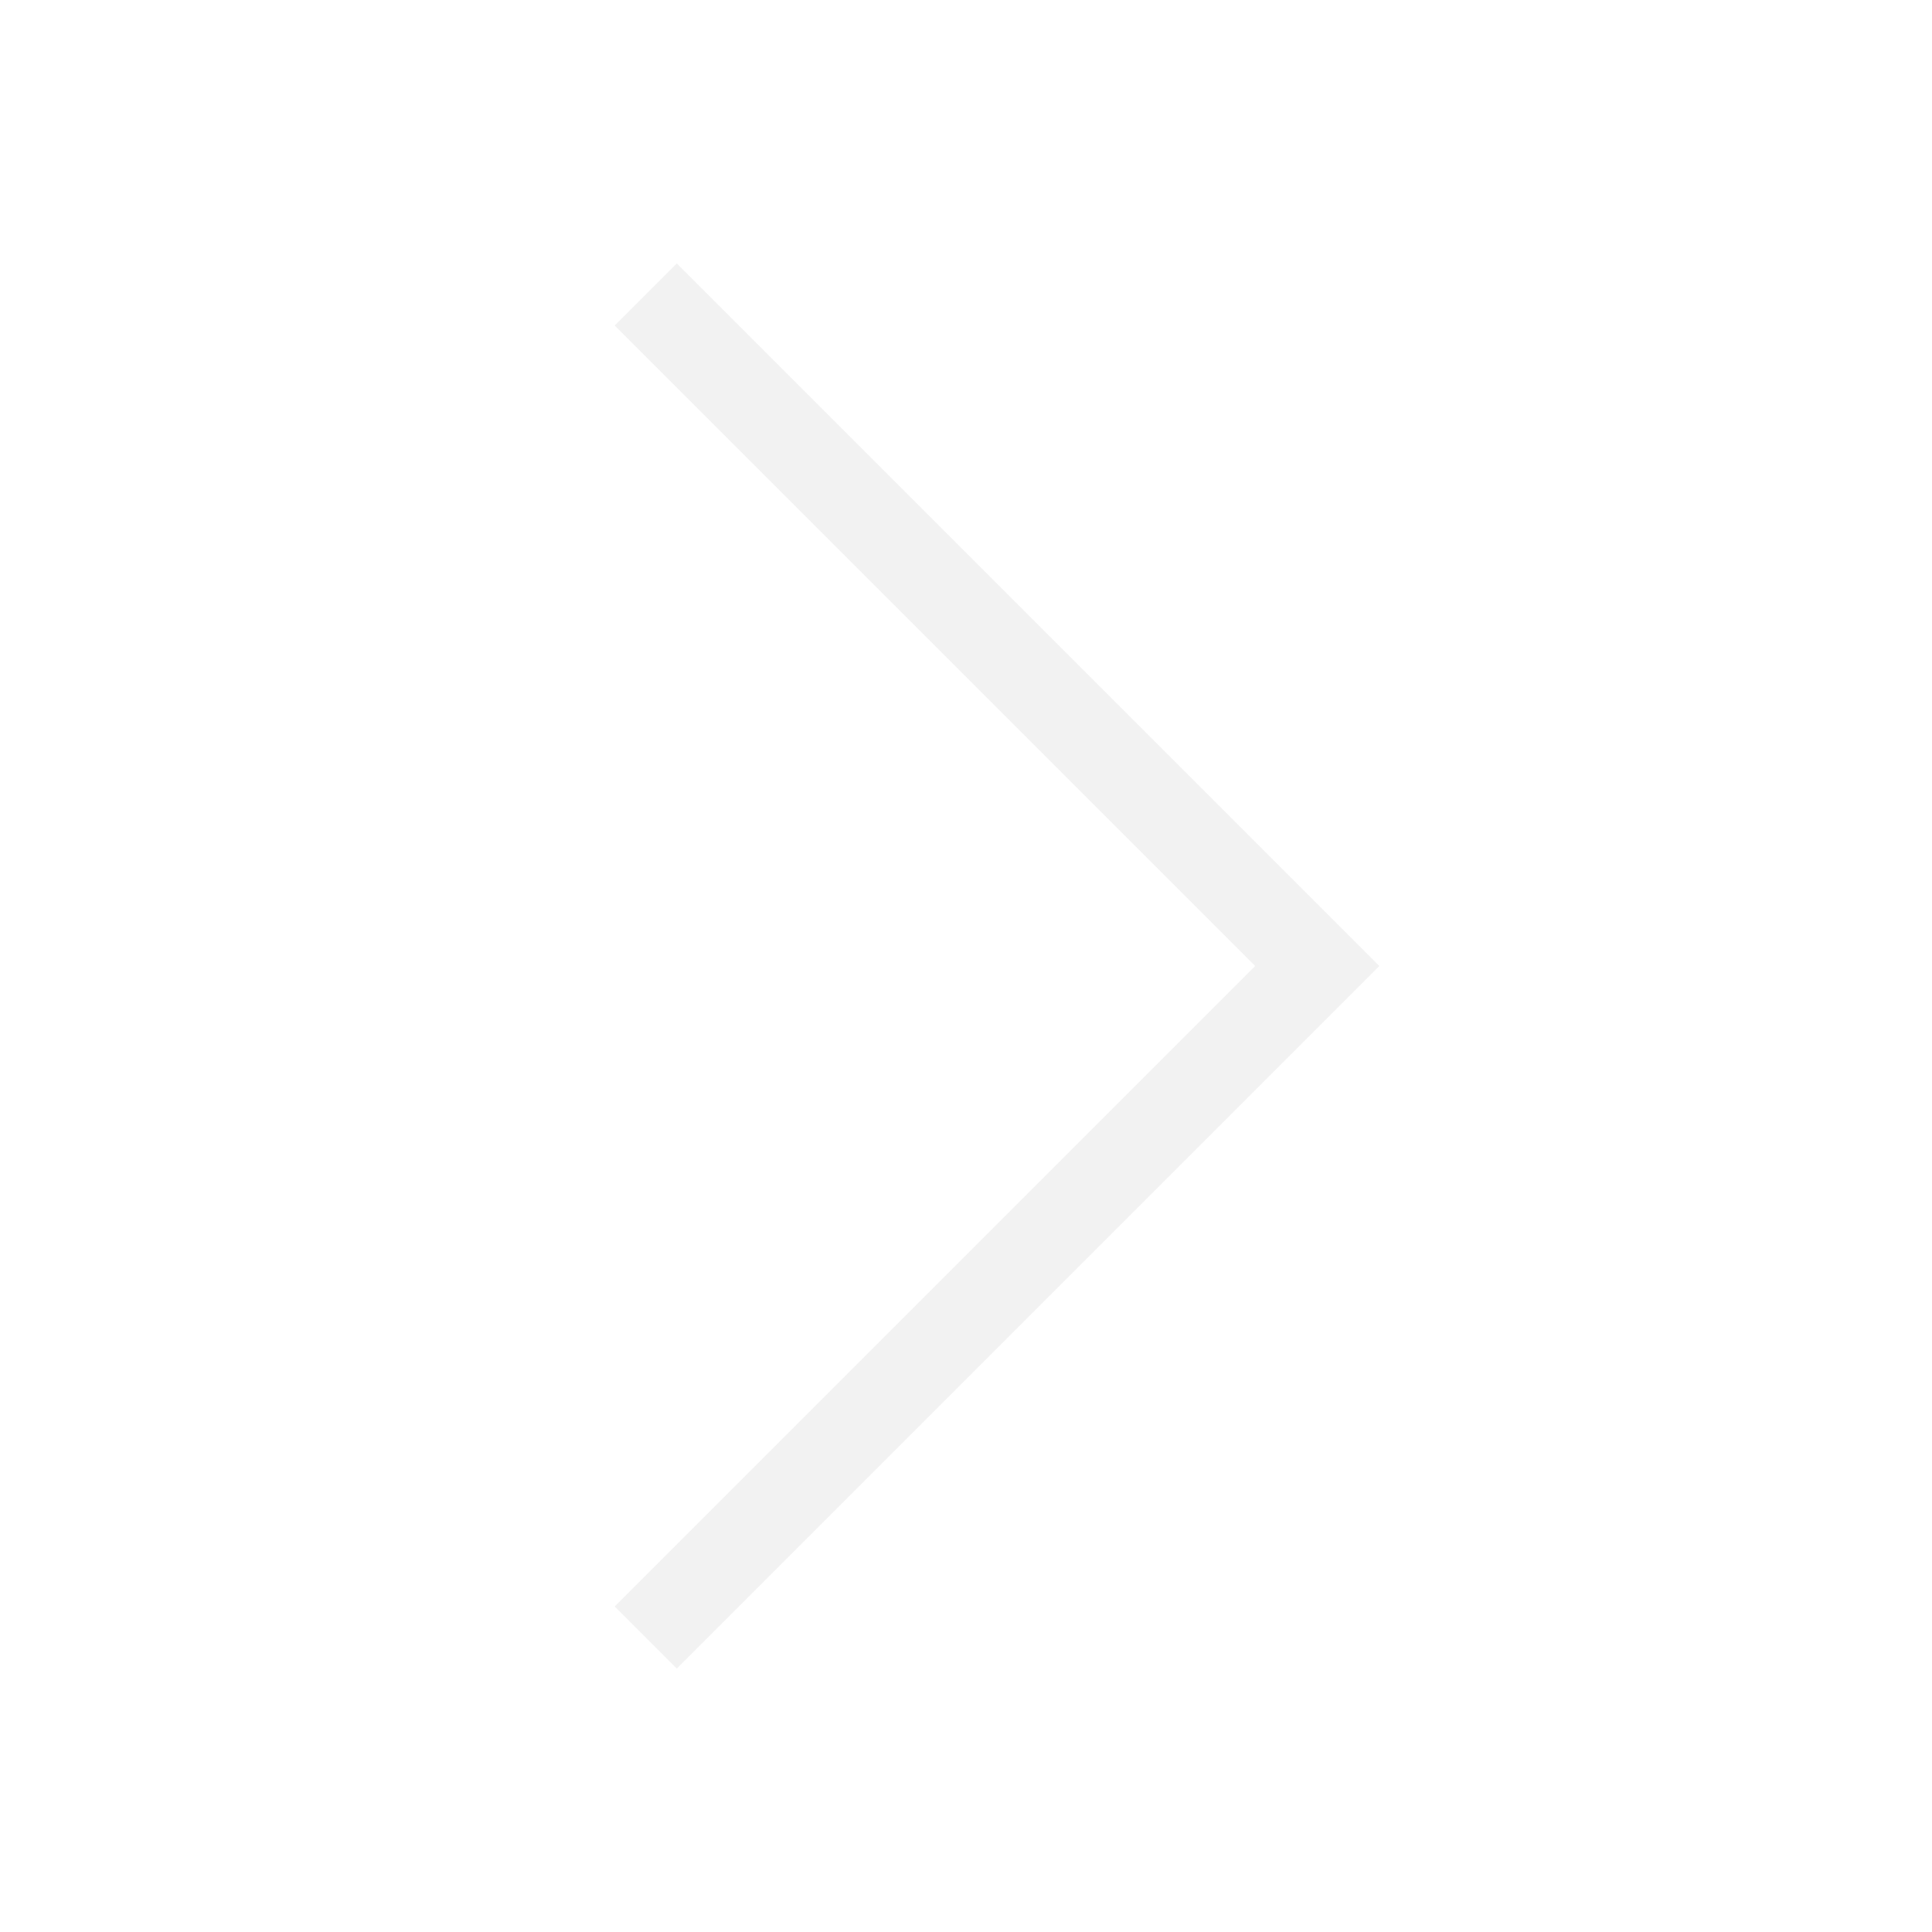
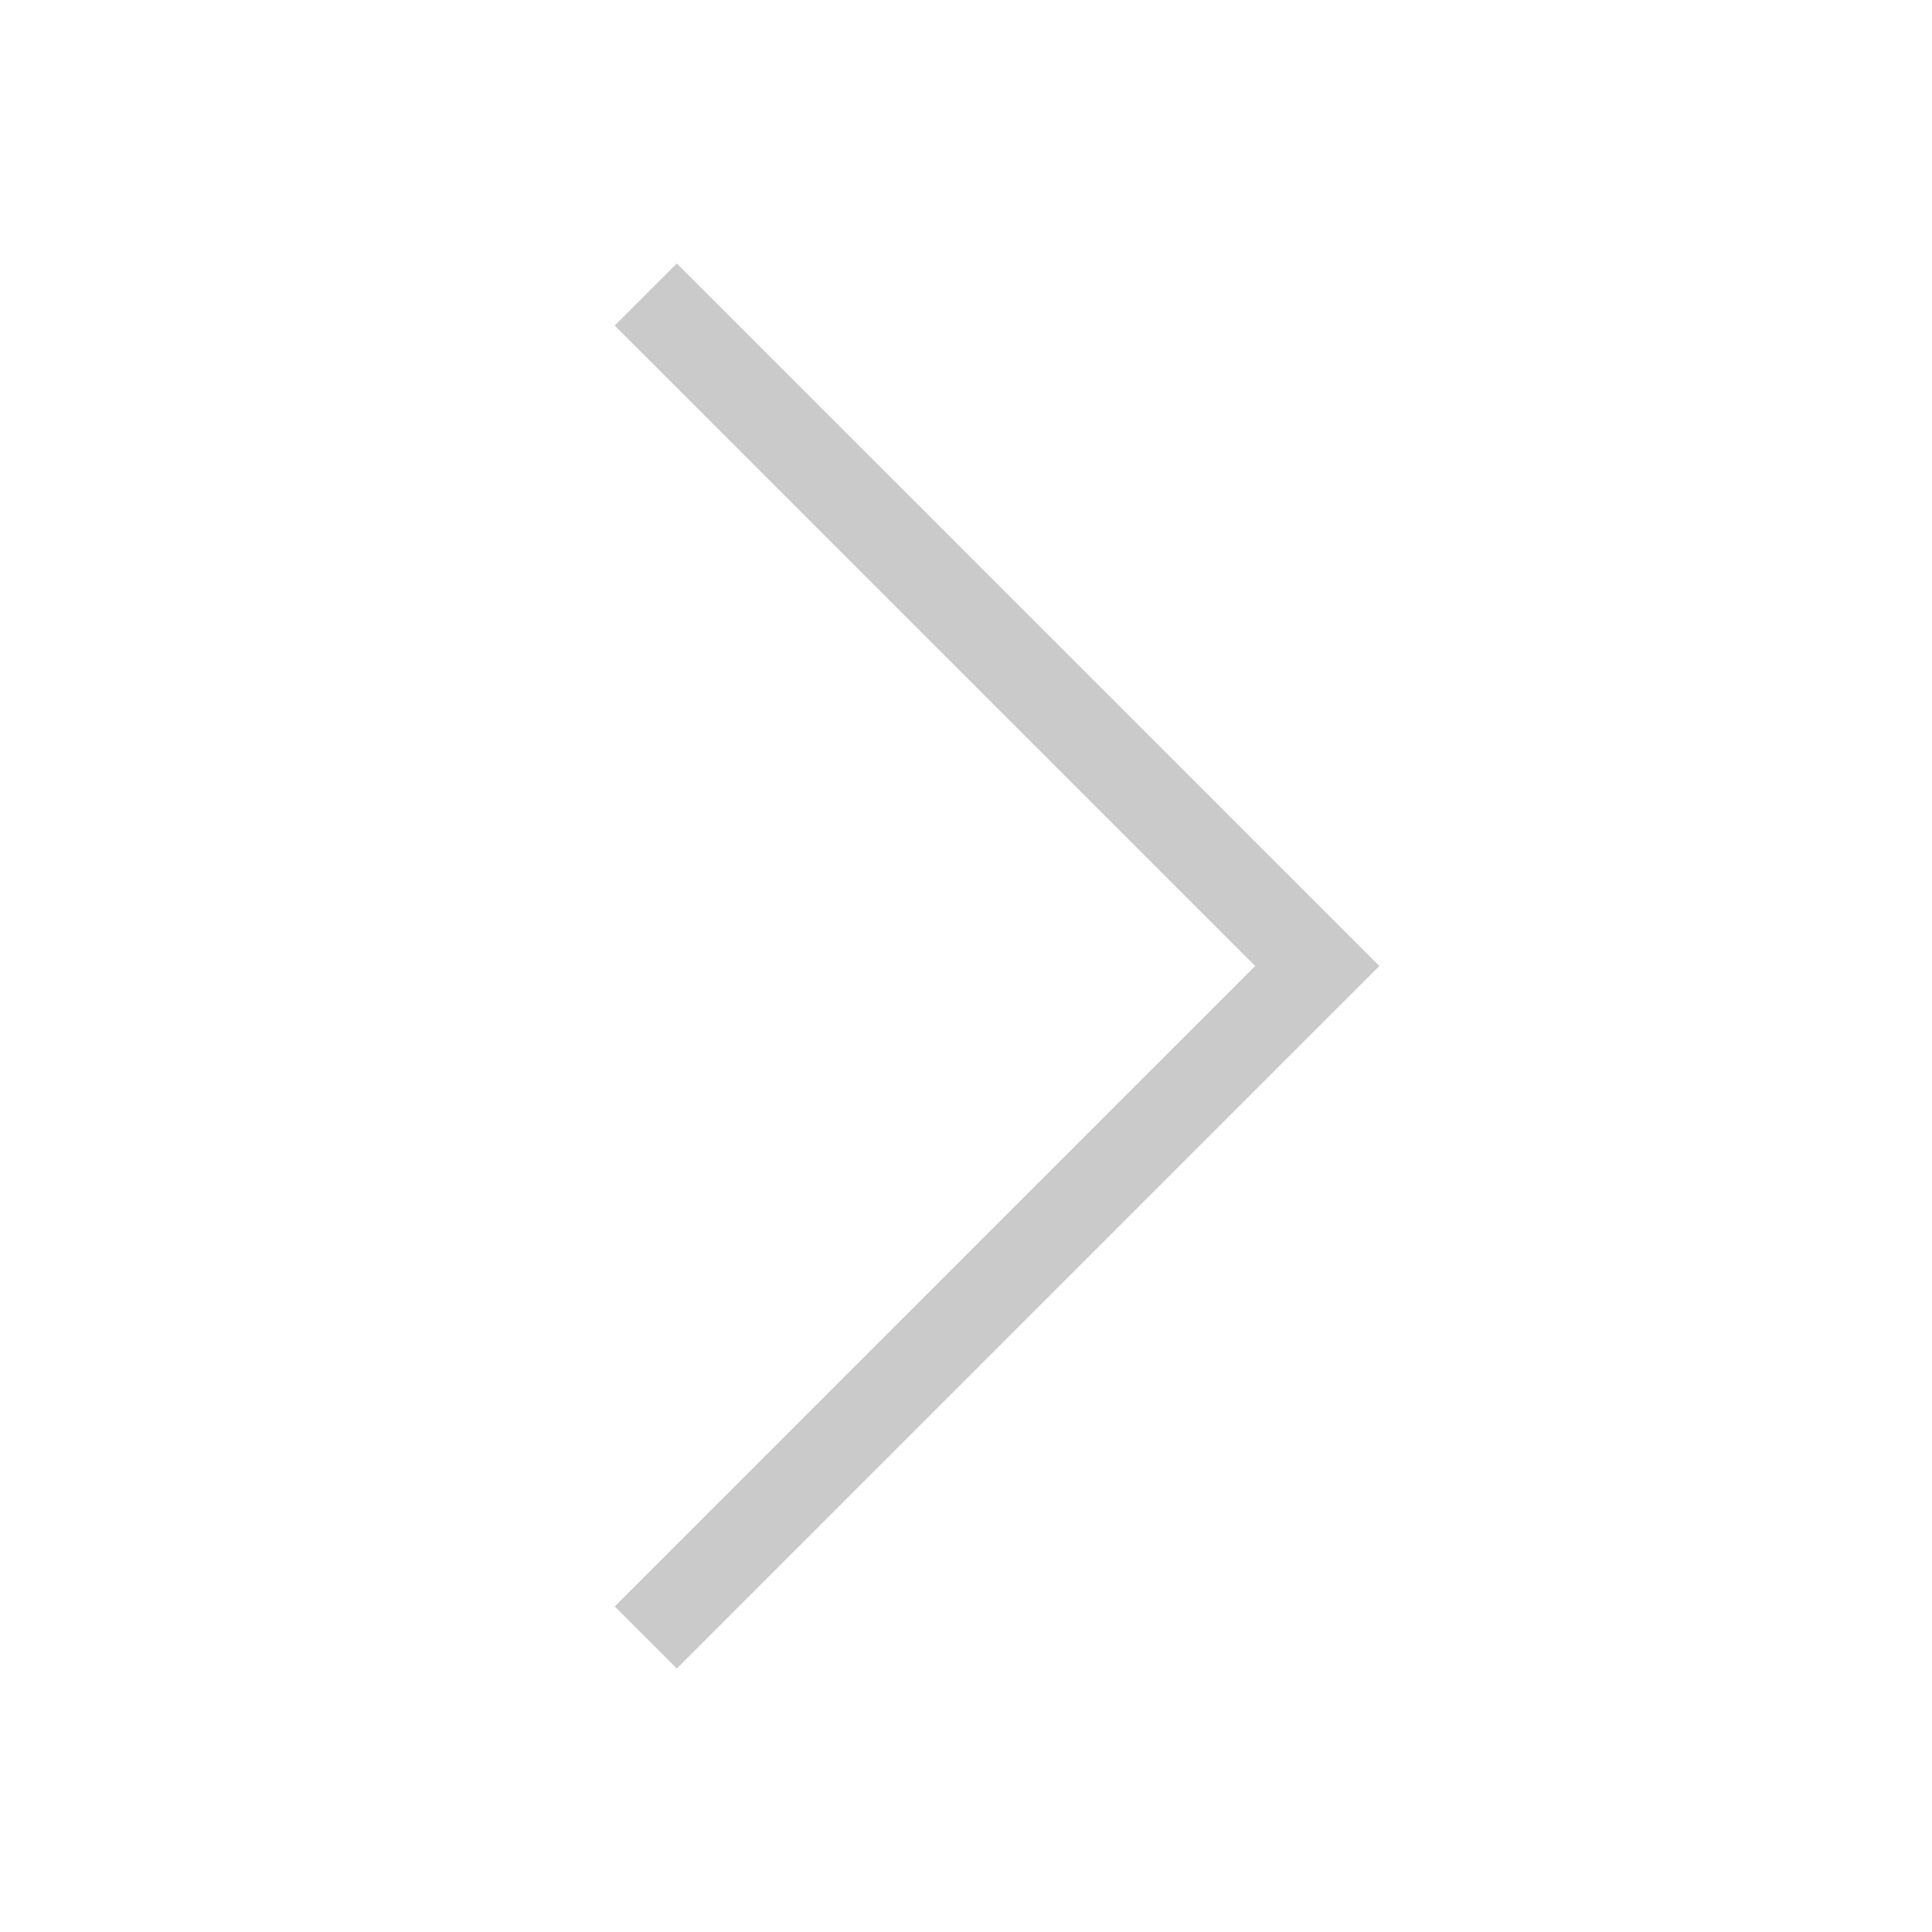
<svg xmlns="http://www.w3.org/2000/svg" width="22" height="22" id="svg2" version="1.1" viewBox="0 0 22 22">
  <defs id="defs4" />
  <g id="layer1" transform="translate(0,-1030.362)">
-     <path style="fill:#f2f2f2;fill-opacity:1;stroke:none" d="M 7.707 3 L 7 3.707 L 13.125 9.832 L 14.293 11 L 13.125 12.168 L 7 18.293 L 7.707 19 L 13.832 12.875 L 15.707 11 L 13.832 9.125 L 7.707 3 z " transform="translate(-5e-7,1030.362)" id="rect4176" />
+     <path style="fill:#cacaca;fill-opacity:1;stroke:none" d="M 7.707 3 L 7 3.707 L 13.125 9.832 L 14.293 11 L 13.125 12.168 L 7 18.293 L 7.707 19 L 13.832 12.875 L 15.707 11 L 13.832 9.125 L 7.707 3 z " transform="translate(-5e-7,1030.362)" id="rect4176" />
  </g>
</svg>
